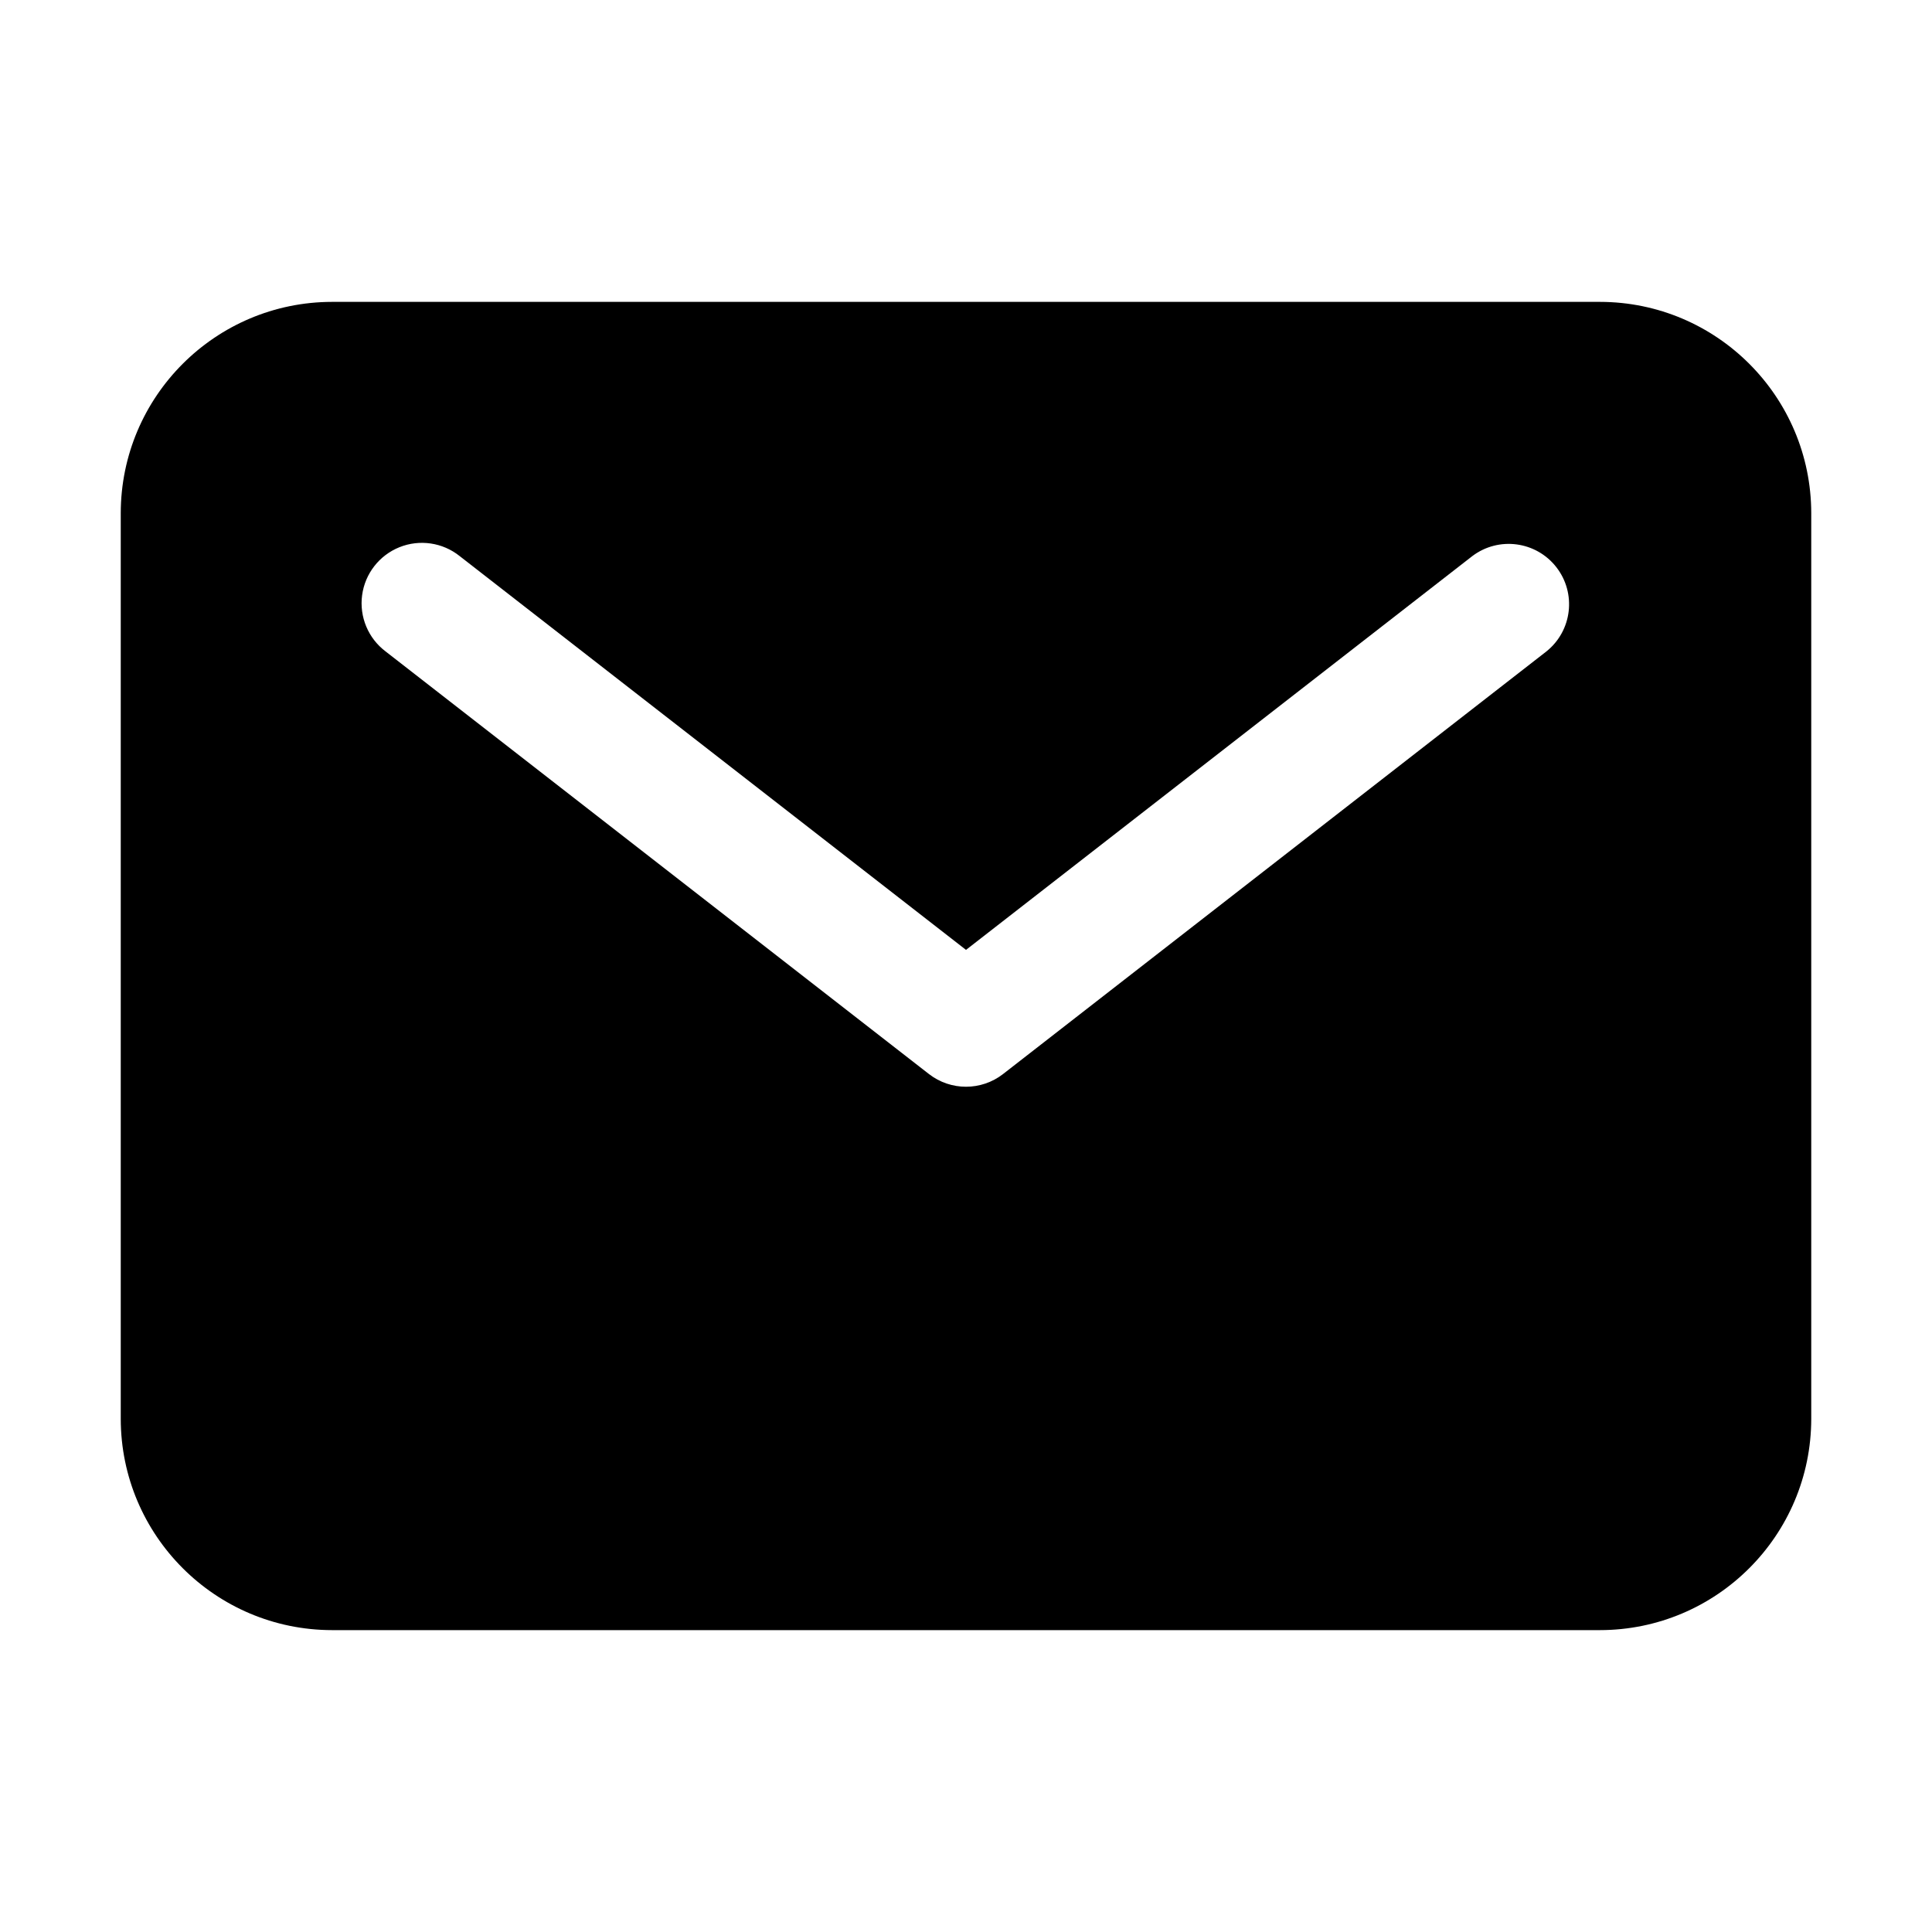
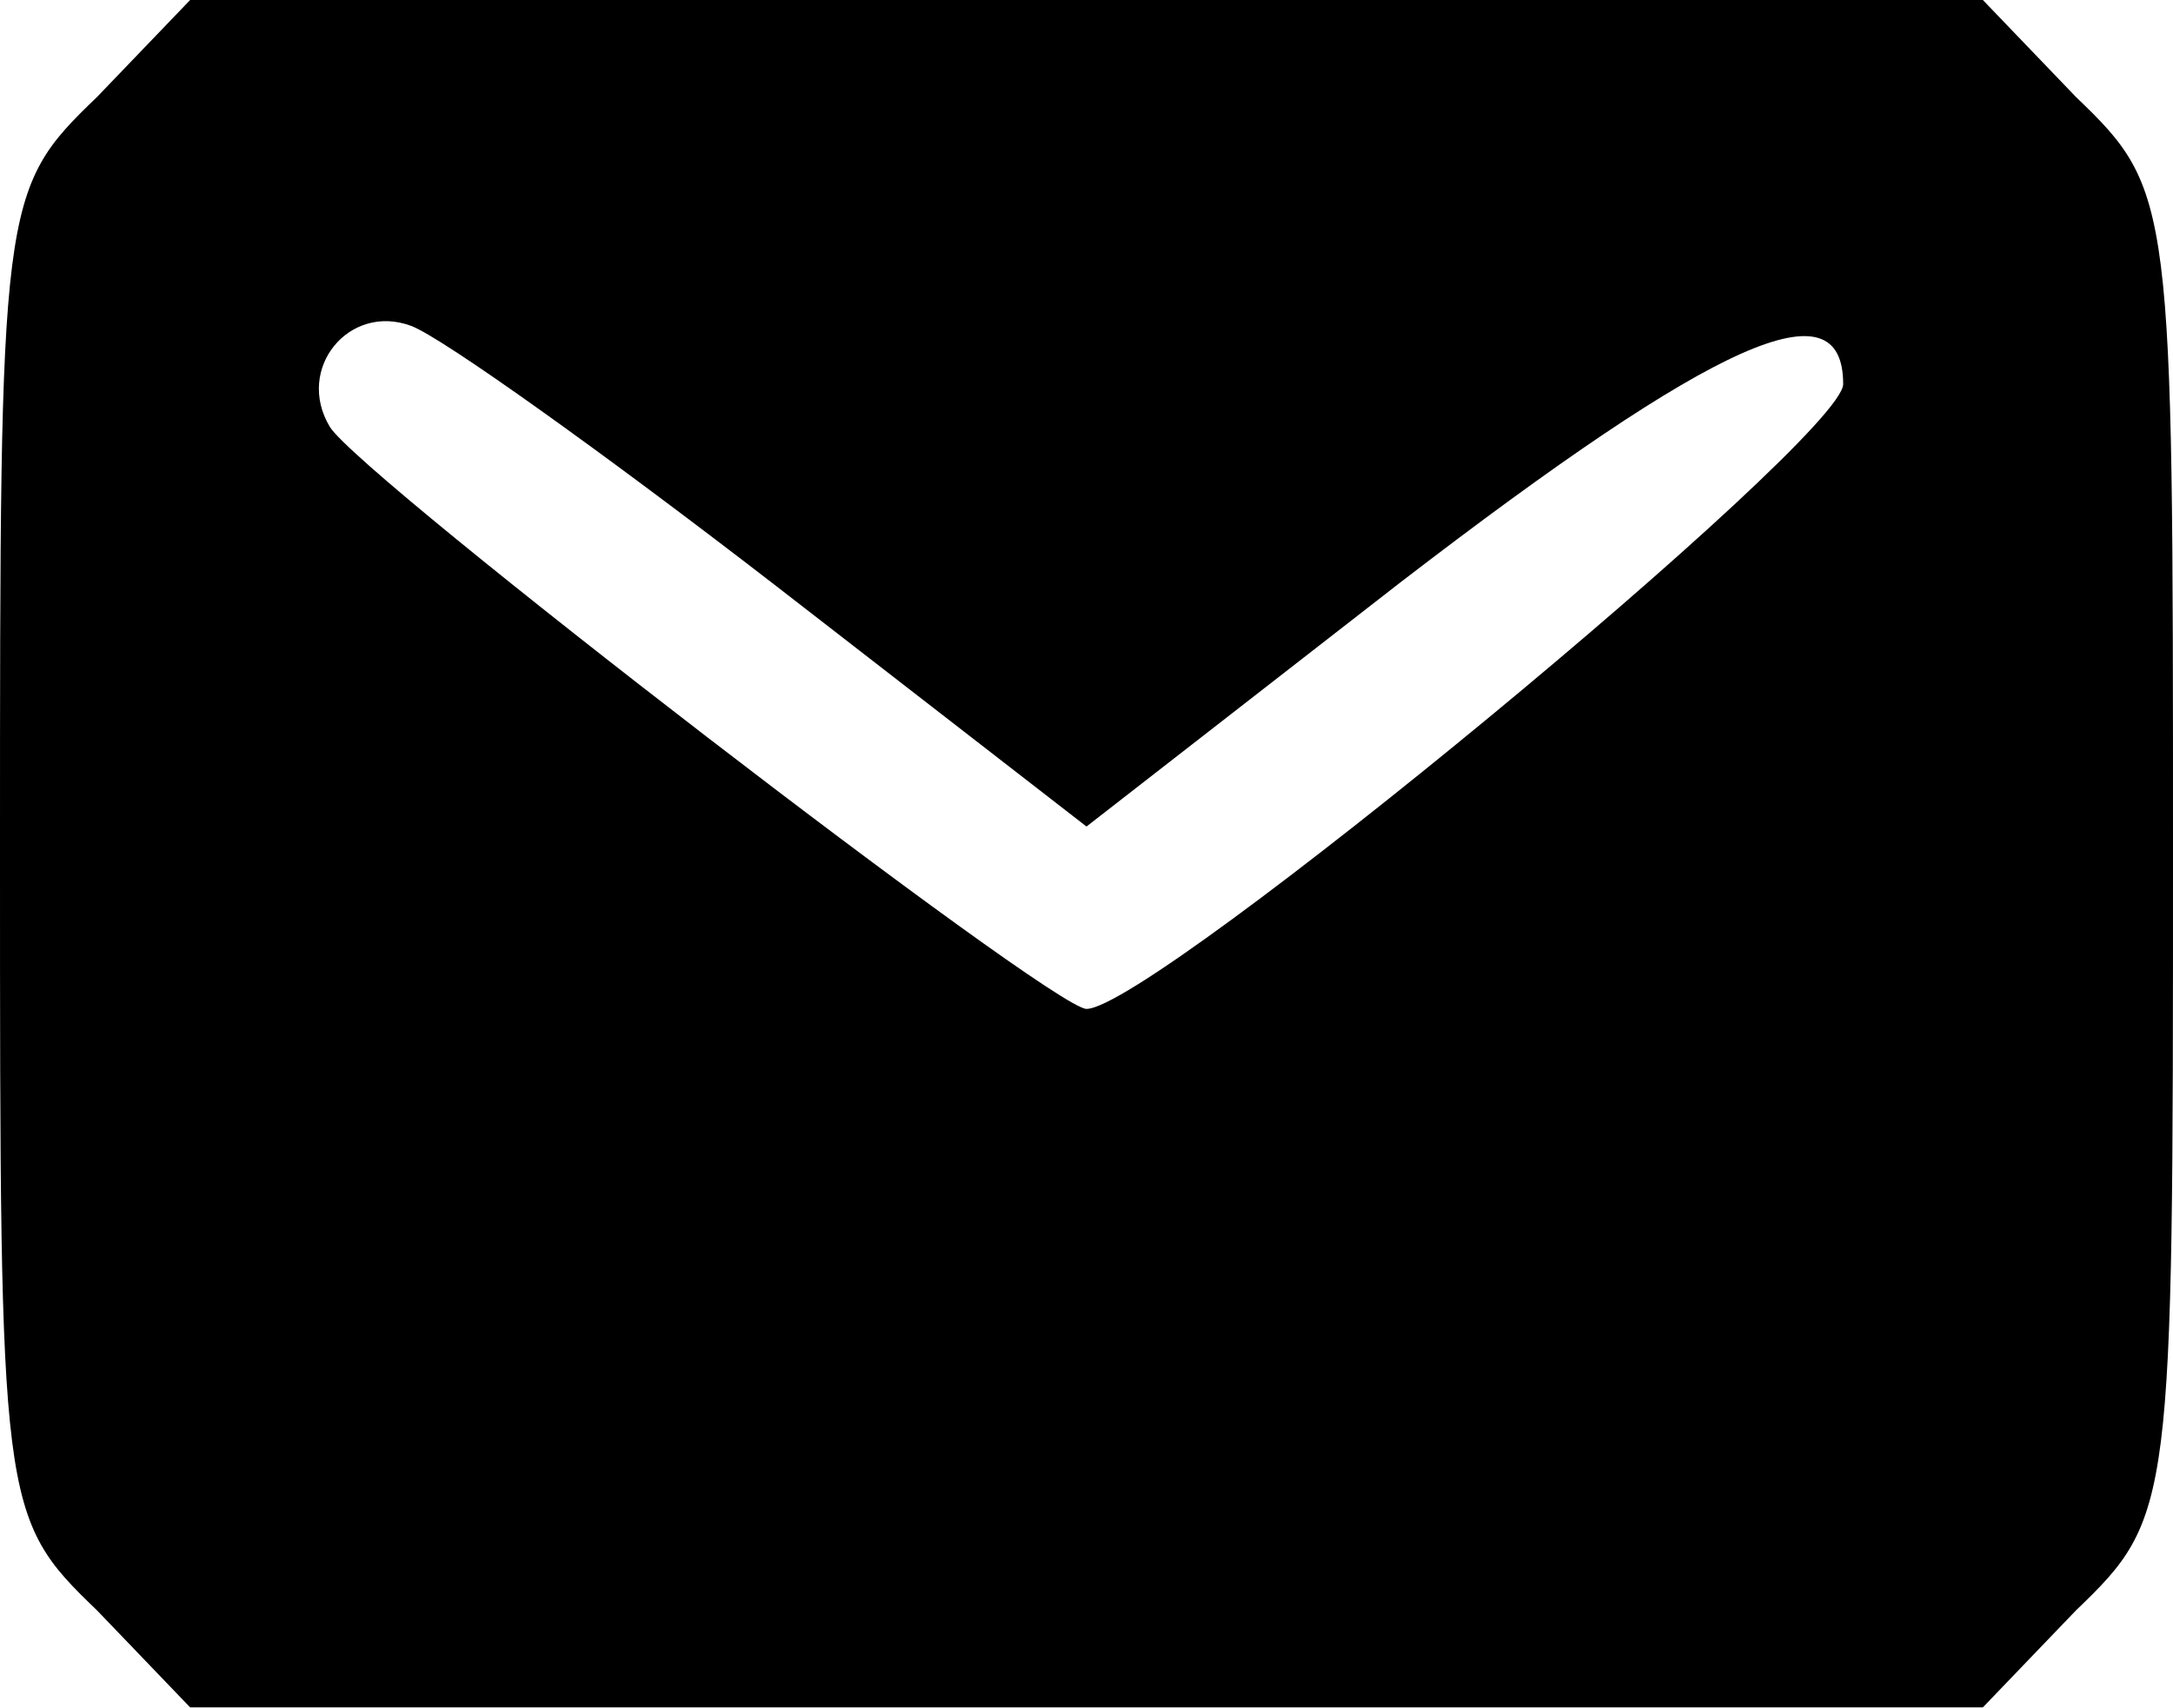
- <svg xmlns="http://www.w3.org/2000/svg" class="ionicon" viewBox="0 0 512 512">
-   <path d="M424 80H88a56.06 56.06 0 00-56 56v240a56.06 56.06 0 0056 56h336a56.06 56.06 0 0056-56V136a56.06 56.06 0 00-56-56zm-14.18 92.63l-144 112a16 16 0 01-19.64 0l-144-112a16 16 0 1119.64-25.26L256 251.73l134.18-104.36a16 16 0 0119.64 25.26z" />
+ <svg xmlns="http://www.w3.org/2000/svg" version="1.0" width="42pt" height="33pt" viewBox="0 0 42 33" preserveAspectRatio="xMidYMid meet">
+   <g transform="translate(0,33)scale(.075,.075)">
+     <path id="path1" d="M 25 -415 c -25 24 -25 27 -25 195 0 168 0 171 25 195 l 24 25 231 0 231 0 24 -25 c 25 -24 25 -27 25 -195 0 -168 0 -171 -25 -195 l -24 -25 -231 0 -231 0 -24 25 z m 175 126 l 80 62 81 -63 c 82 -63 114 -77 114 -51 0 14 -178 161 -195 161 -9 0 -187 -137 -195 -150 -9 -15 5 -32 21 -26 8 3 50 33 94 67 z " />
+   </g>
</svg>
